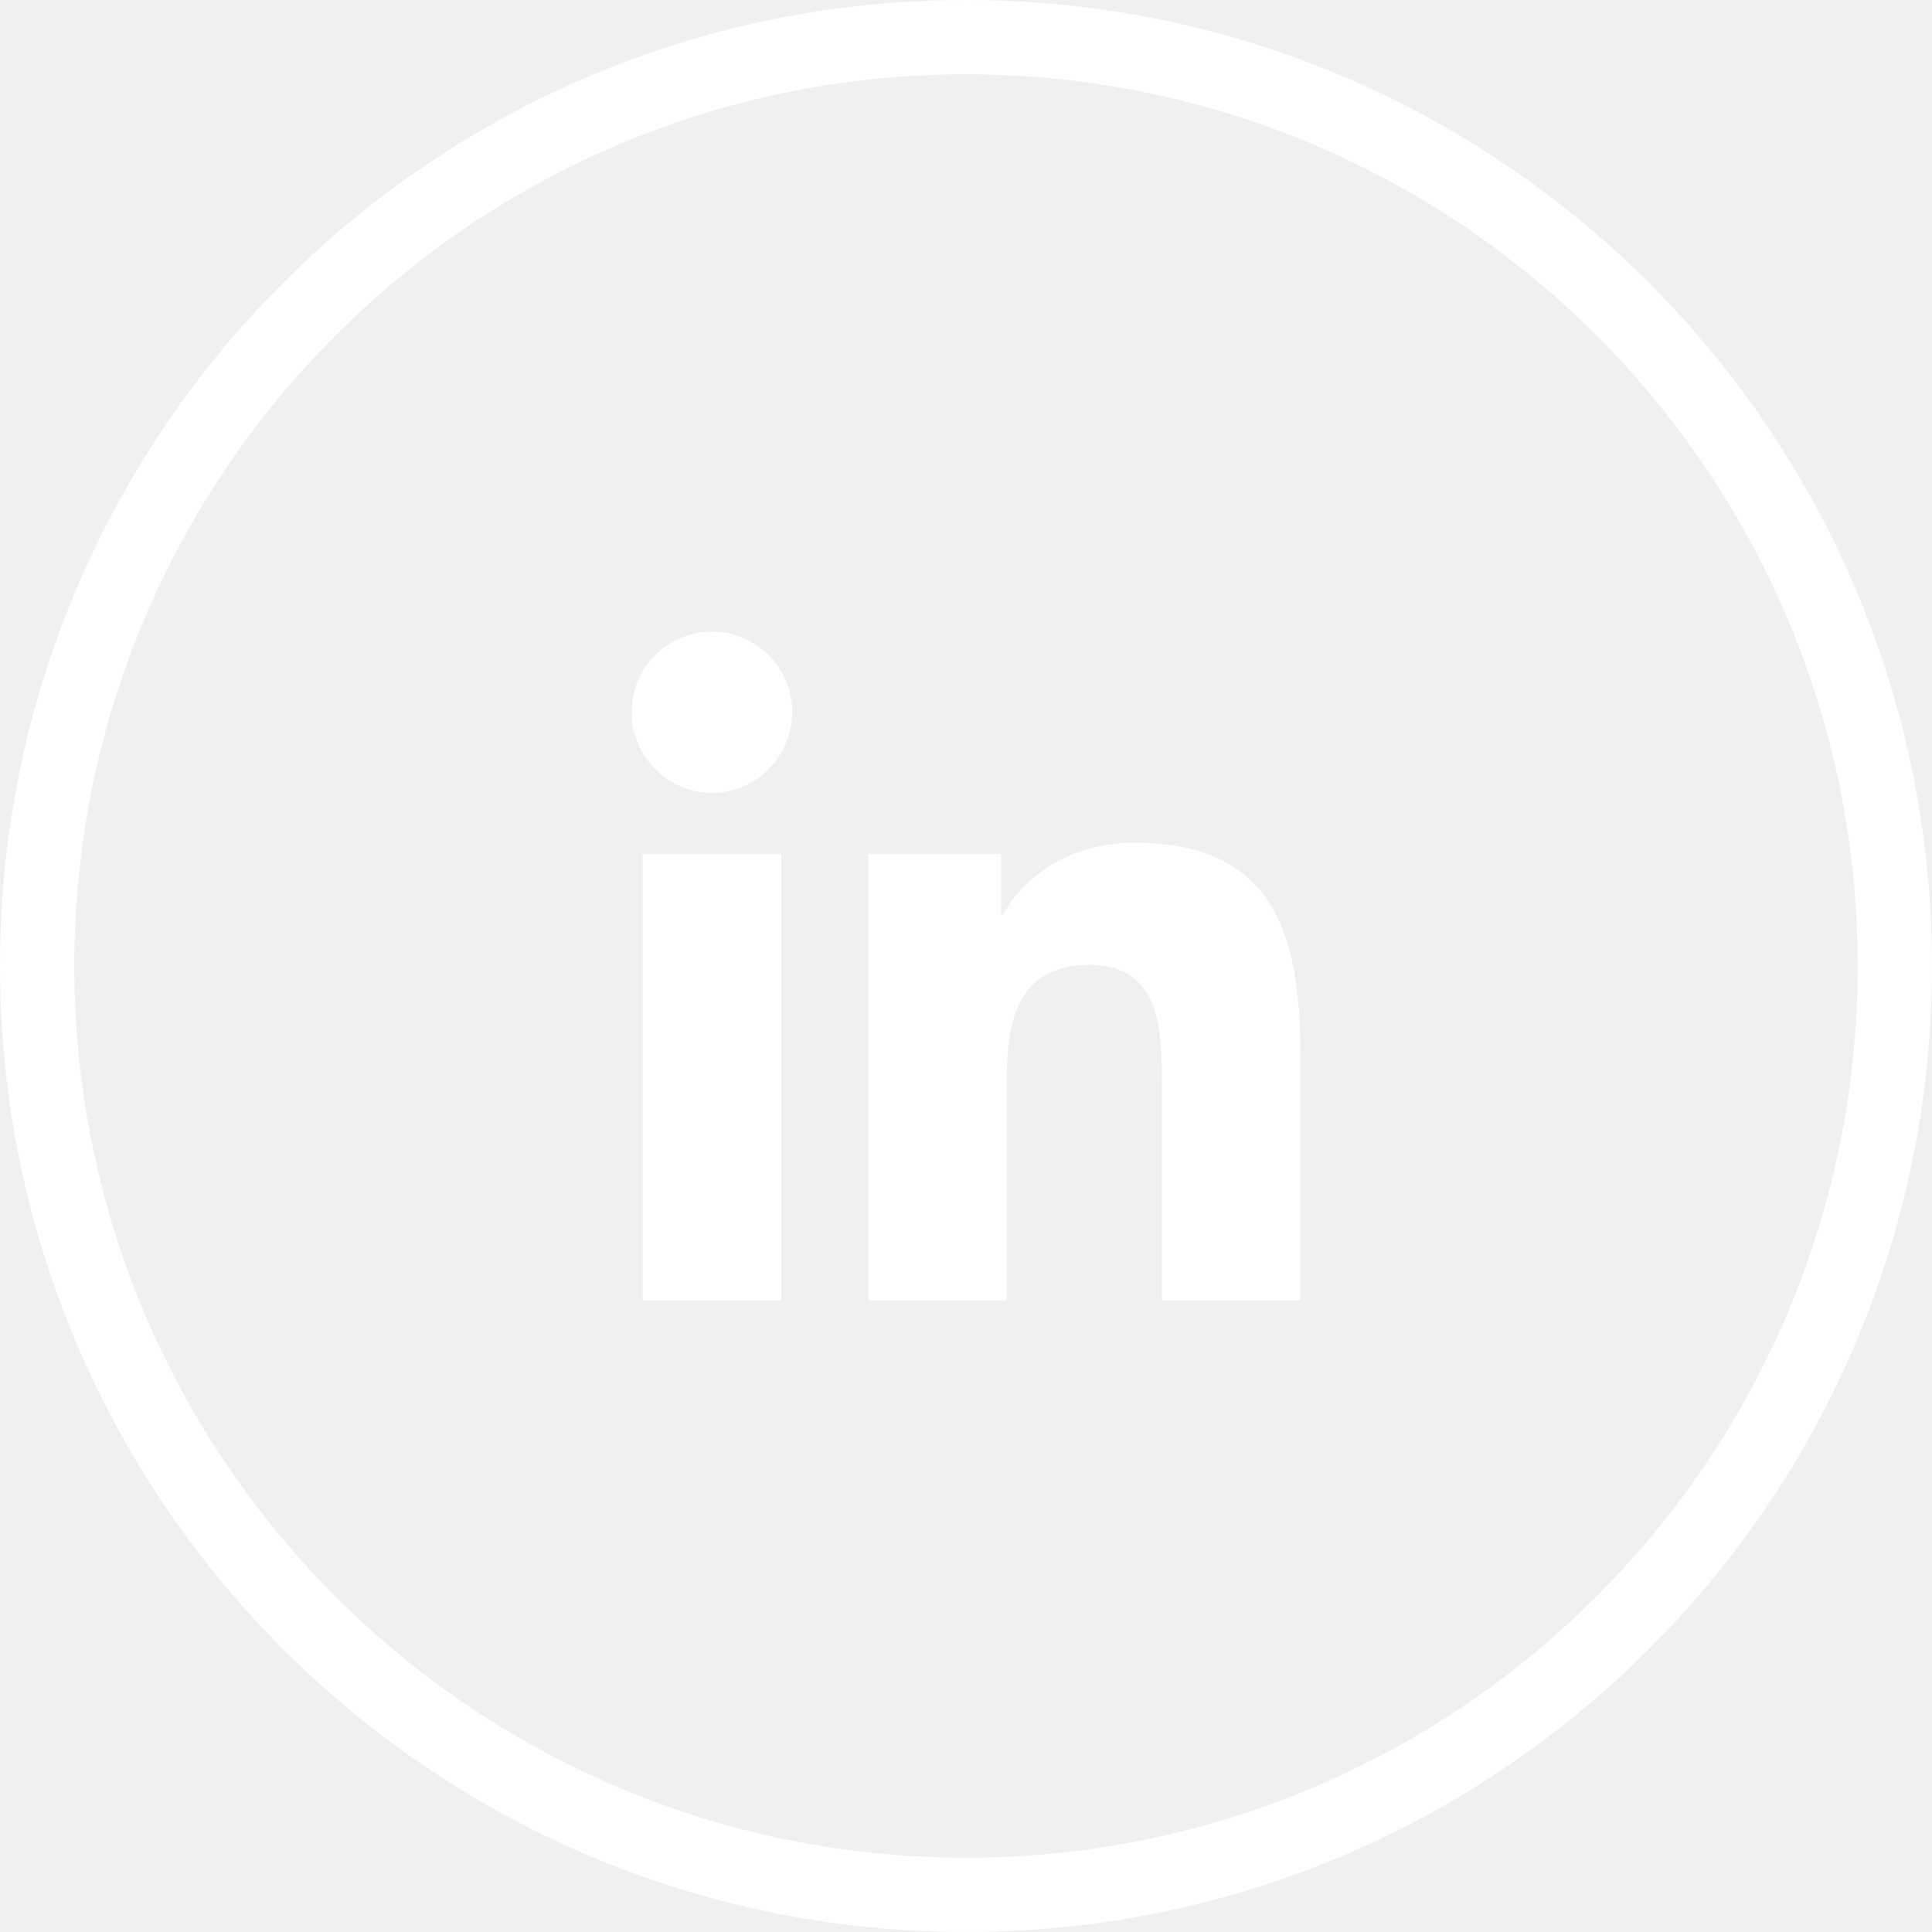
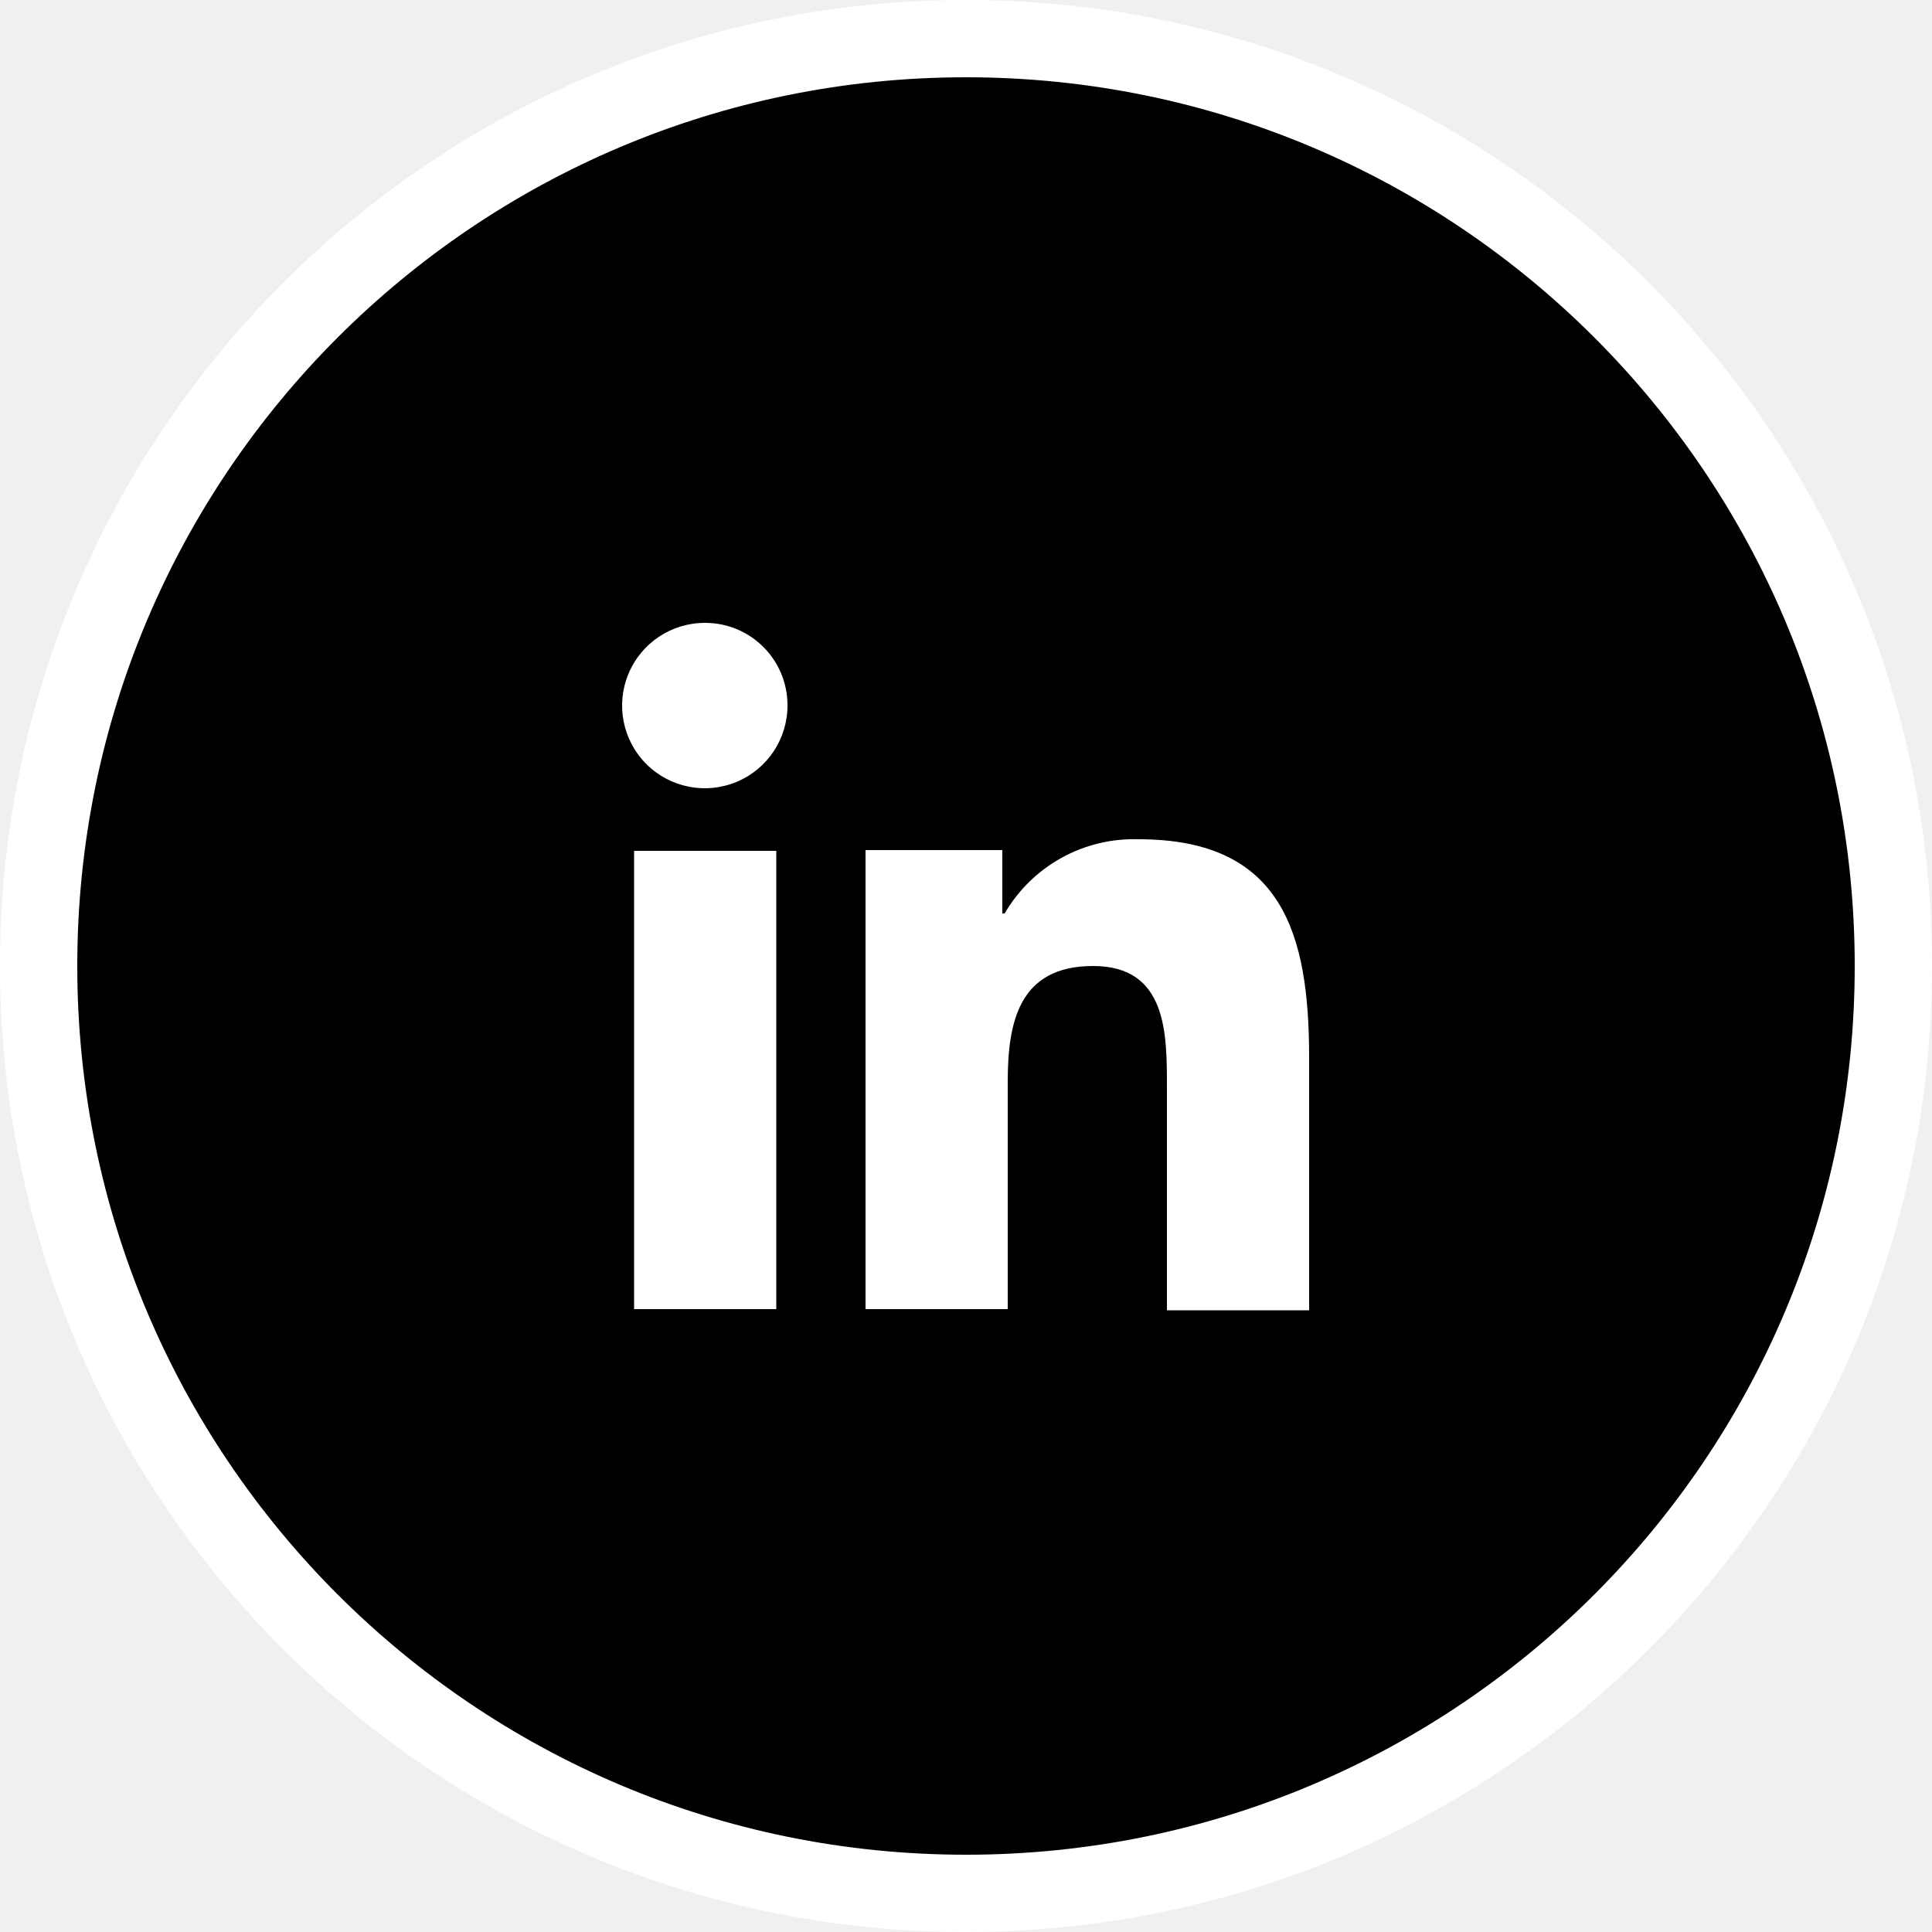
- <svg xmlns="http://www.w3.org/2000/svg" width="52" height="52" viewBox="0 0 52 52" fill="none">
-   <circle cx="26" cy="26" r="25" stroke="white" stroke-width="2" />
-   <path d="M21.03 35H17.298V22.982H21.03V35ZM19.161 21.343C17.968 21.343 17 20.354 17 19.161C17 18.588 17.228 18.038 17.633 17.633C18.038 17.228 18.588 17 19.161 17C19.735 17 20.284 17.228 20.69 17.633C21.095 18.038 21.323 18.588 21.323 19.161C21.323 20.354 20.355 21.343 19.161 21.343ZM34.997 35H31.273V29.15C31.273 27.756 31.245 25.968 29.333 25.968C27.393 25.968 27.095 27.482 27.095 29.05V35H23.367V22.982H26.946V24.622H26.998C27.496 23.677 28.713 22.681 30.529 22.681C34.306 22.681 35 25.168 35 28.398V35H34.997Z" fill="white" />
+ <svg xmlns="http://www.w3.org/2000/svg" viewBox="0 0 50 50">
+   <defs>
+     <style>.cls-1{fill:#fff;}</style>
+   </defs>
+   <g id="Layer_2" data-name="Layer 2">
+     <g id="Layer_1-2" data-name="Layer 1">
+       <g id="linkedin">
+         <g id="circle">
+           <circle cx="25" cy="25" r="24" />
+           <path class="cls-1" d="M25,2A23,23,0,1,1,2,25,23,23,0,0,1,25,2m0-2A25,25,0,1,0,50,25,25,25,0,0,0,25,0Z" />
+         </g>
+         <g id="logo">
+           <path class="cls-1" d="M29.47,21.72A3.87,3.87,0,0,0,26,23.64h-.06V22H22.4V33.88h3.68V28c0-1.55.29-3,2.21-3s1.91,1.76,1.91,3.14v5.77h3.68V27.37C33.88,24.18,33.2,21.72,29.47,21.72Z" />
+           <rect class="cls-1" x="16.41" y="22.02" width="3.68" height="11.86" />
+           <path class="cls-1" d="M18.25,16.12a2.14,2.14,0,1,0,2.13,2.13A2.13,2.13,0,0,0,18.25,16.12Z" />
+         </g>
+       </g>
+     </g>
+   </g>
</svg>
